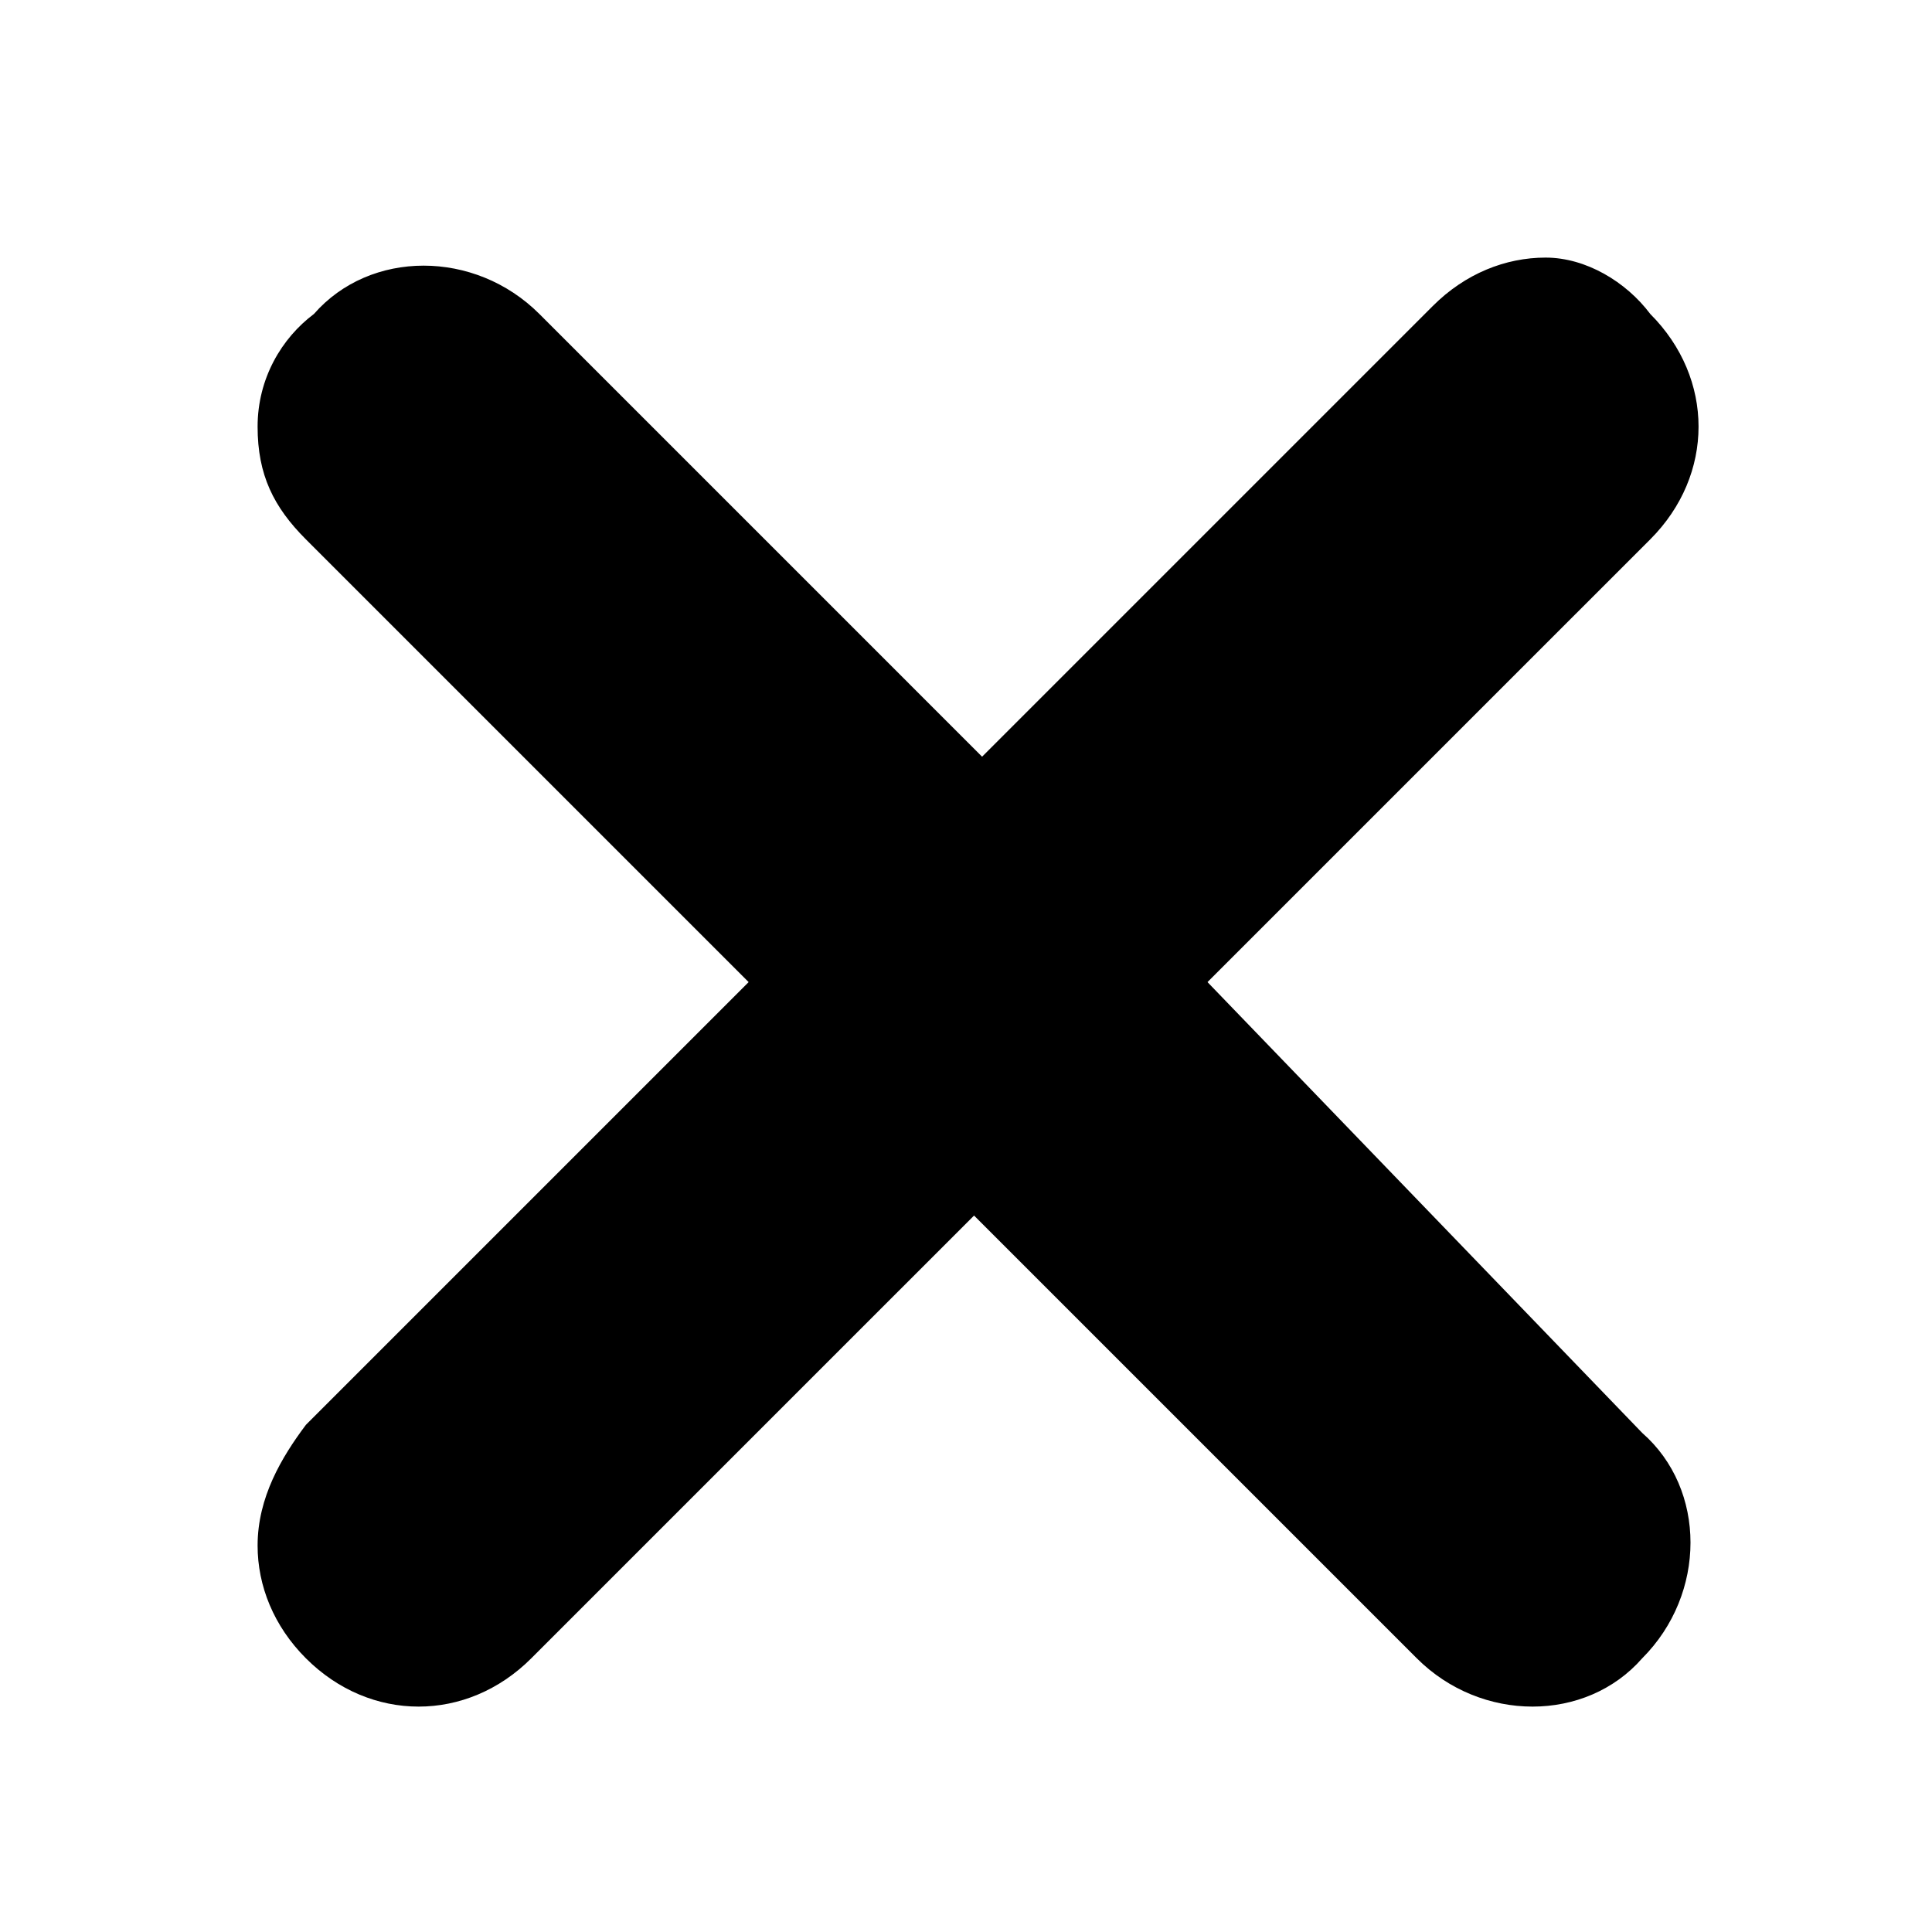
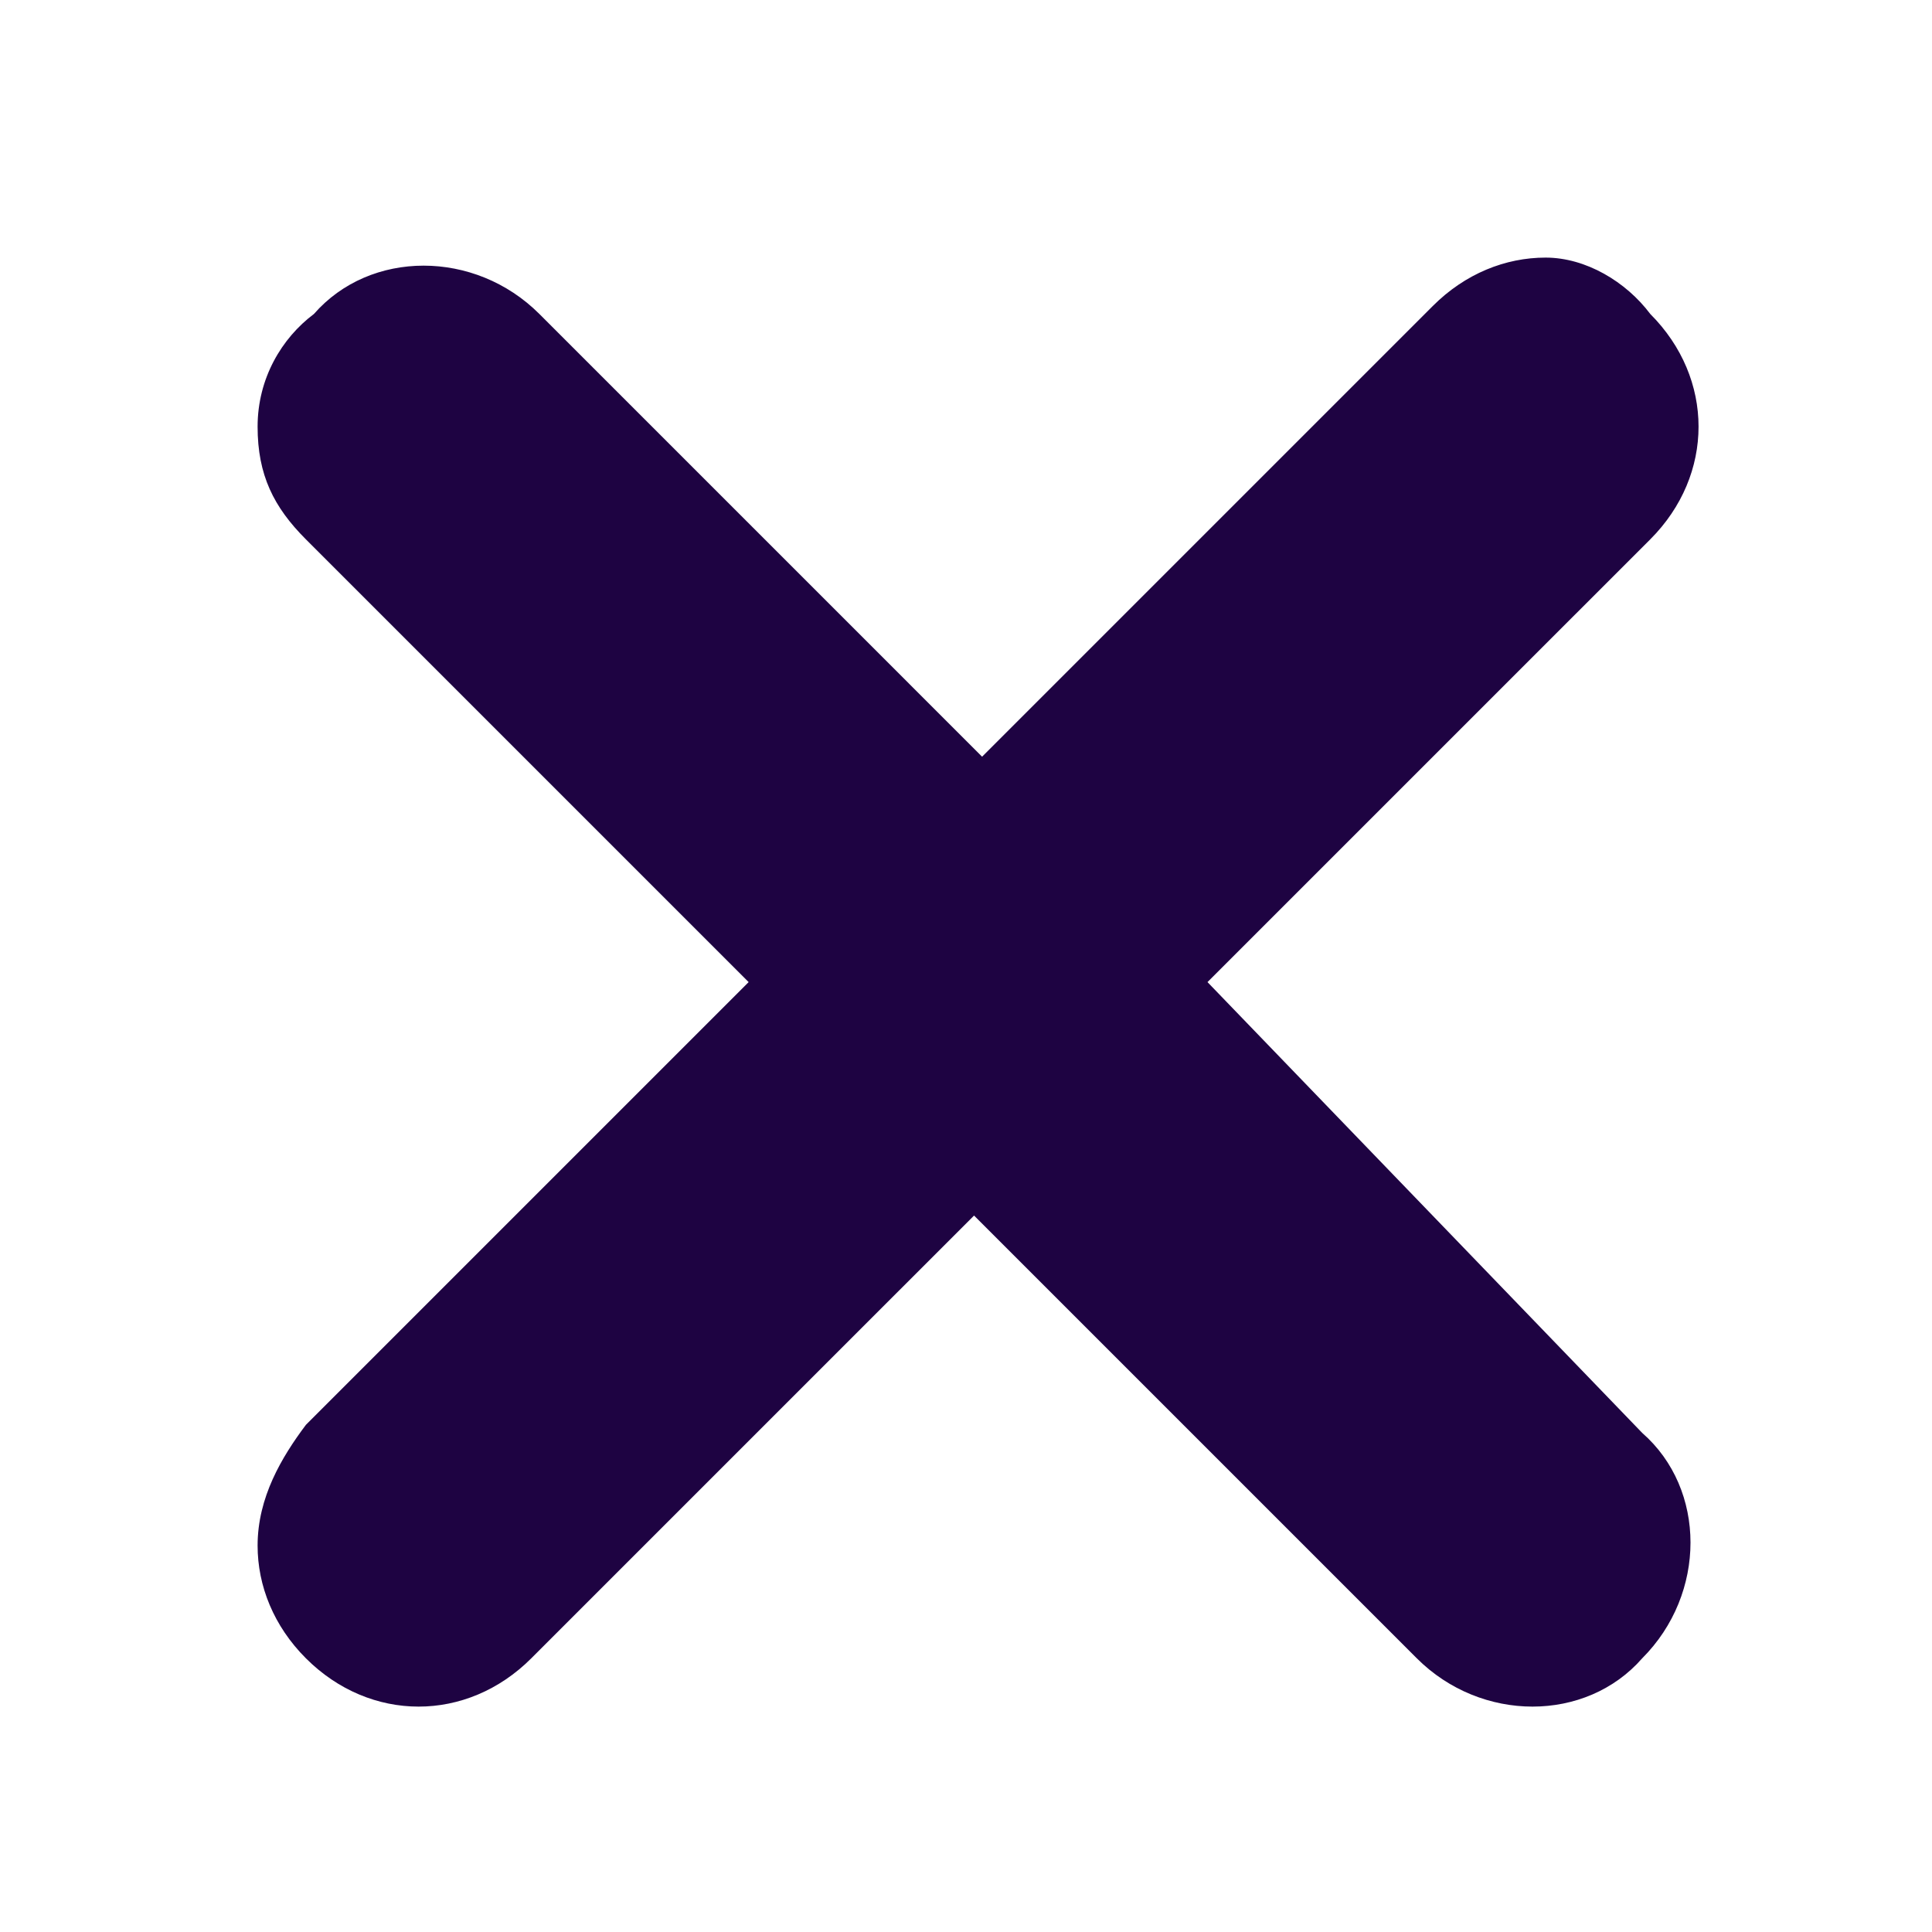
- <svg xmlns="http://www.w3.org/2000/svg" id="cross" fill="#000000" width="165px" height="165px" viewBox="0 0 24 24">
+ <svg xmlns="http://www.w3.org/2000/svg" id="cross" fill="#1e0342" width="165px" height="165px" viewBox="0 0 24 24">
  <path transform="translate(-3.8, -3.8)" d="M18.8,16l5.5-5.5c0.8-0.8,0.8-2,0-2.8l0,0C24,7.3,23.5,7,23,7c-0.5,0-1,0.2-1.4,0.6L16,13.2l-5.5-5.5  c-0.8-0.8-2.1-0.8-2.8,0C7.3,8,7,8.5,7,9.1s0.2,1,0.6,1.4l5.5,5.5l-5.5,5.5C7.3,21.9,7,22.4,7,23c0,0.5,0.2,1,0.6,1.4  C8,24.8,8.5,25,9,25c0.5,0,1-0.2,1.4-0.6l5.5-5.5l5.5,5.5c0.8,0.8,2.1,0.8,2.8,0c0.8-0.8,0.8-2.1,0-2.8L18.8,16z" />
</svg>
